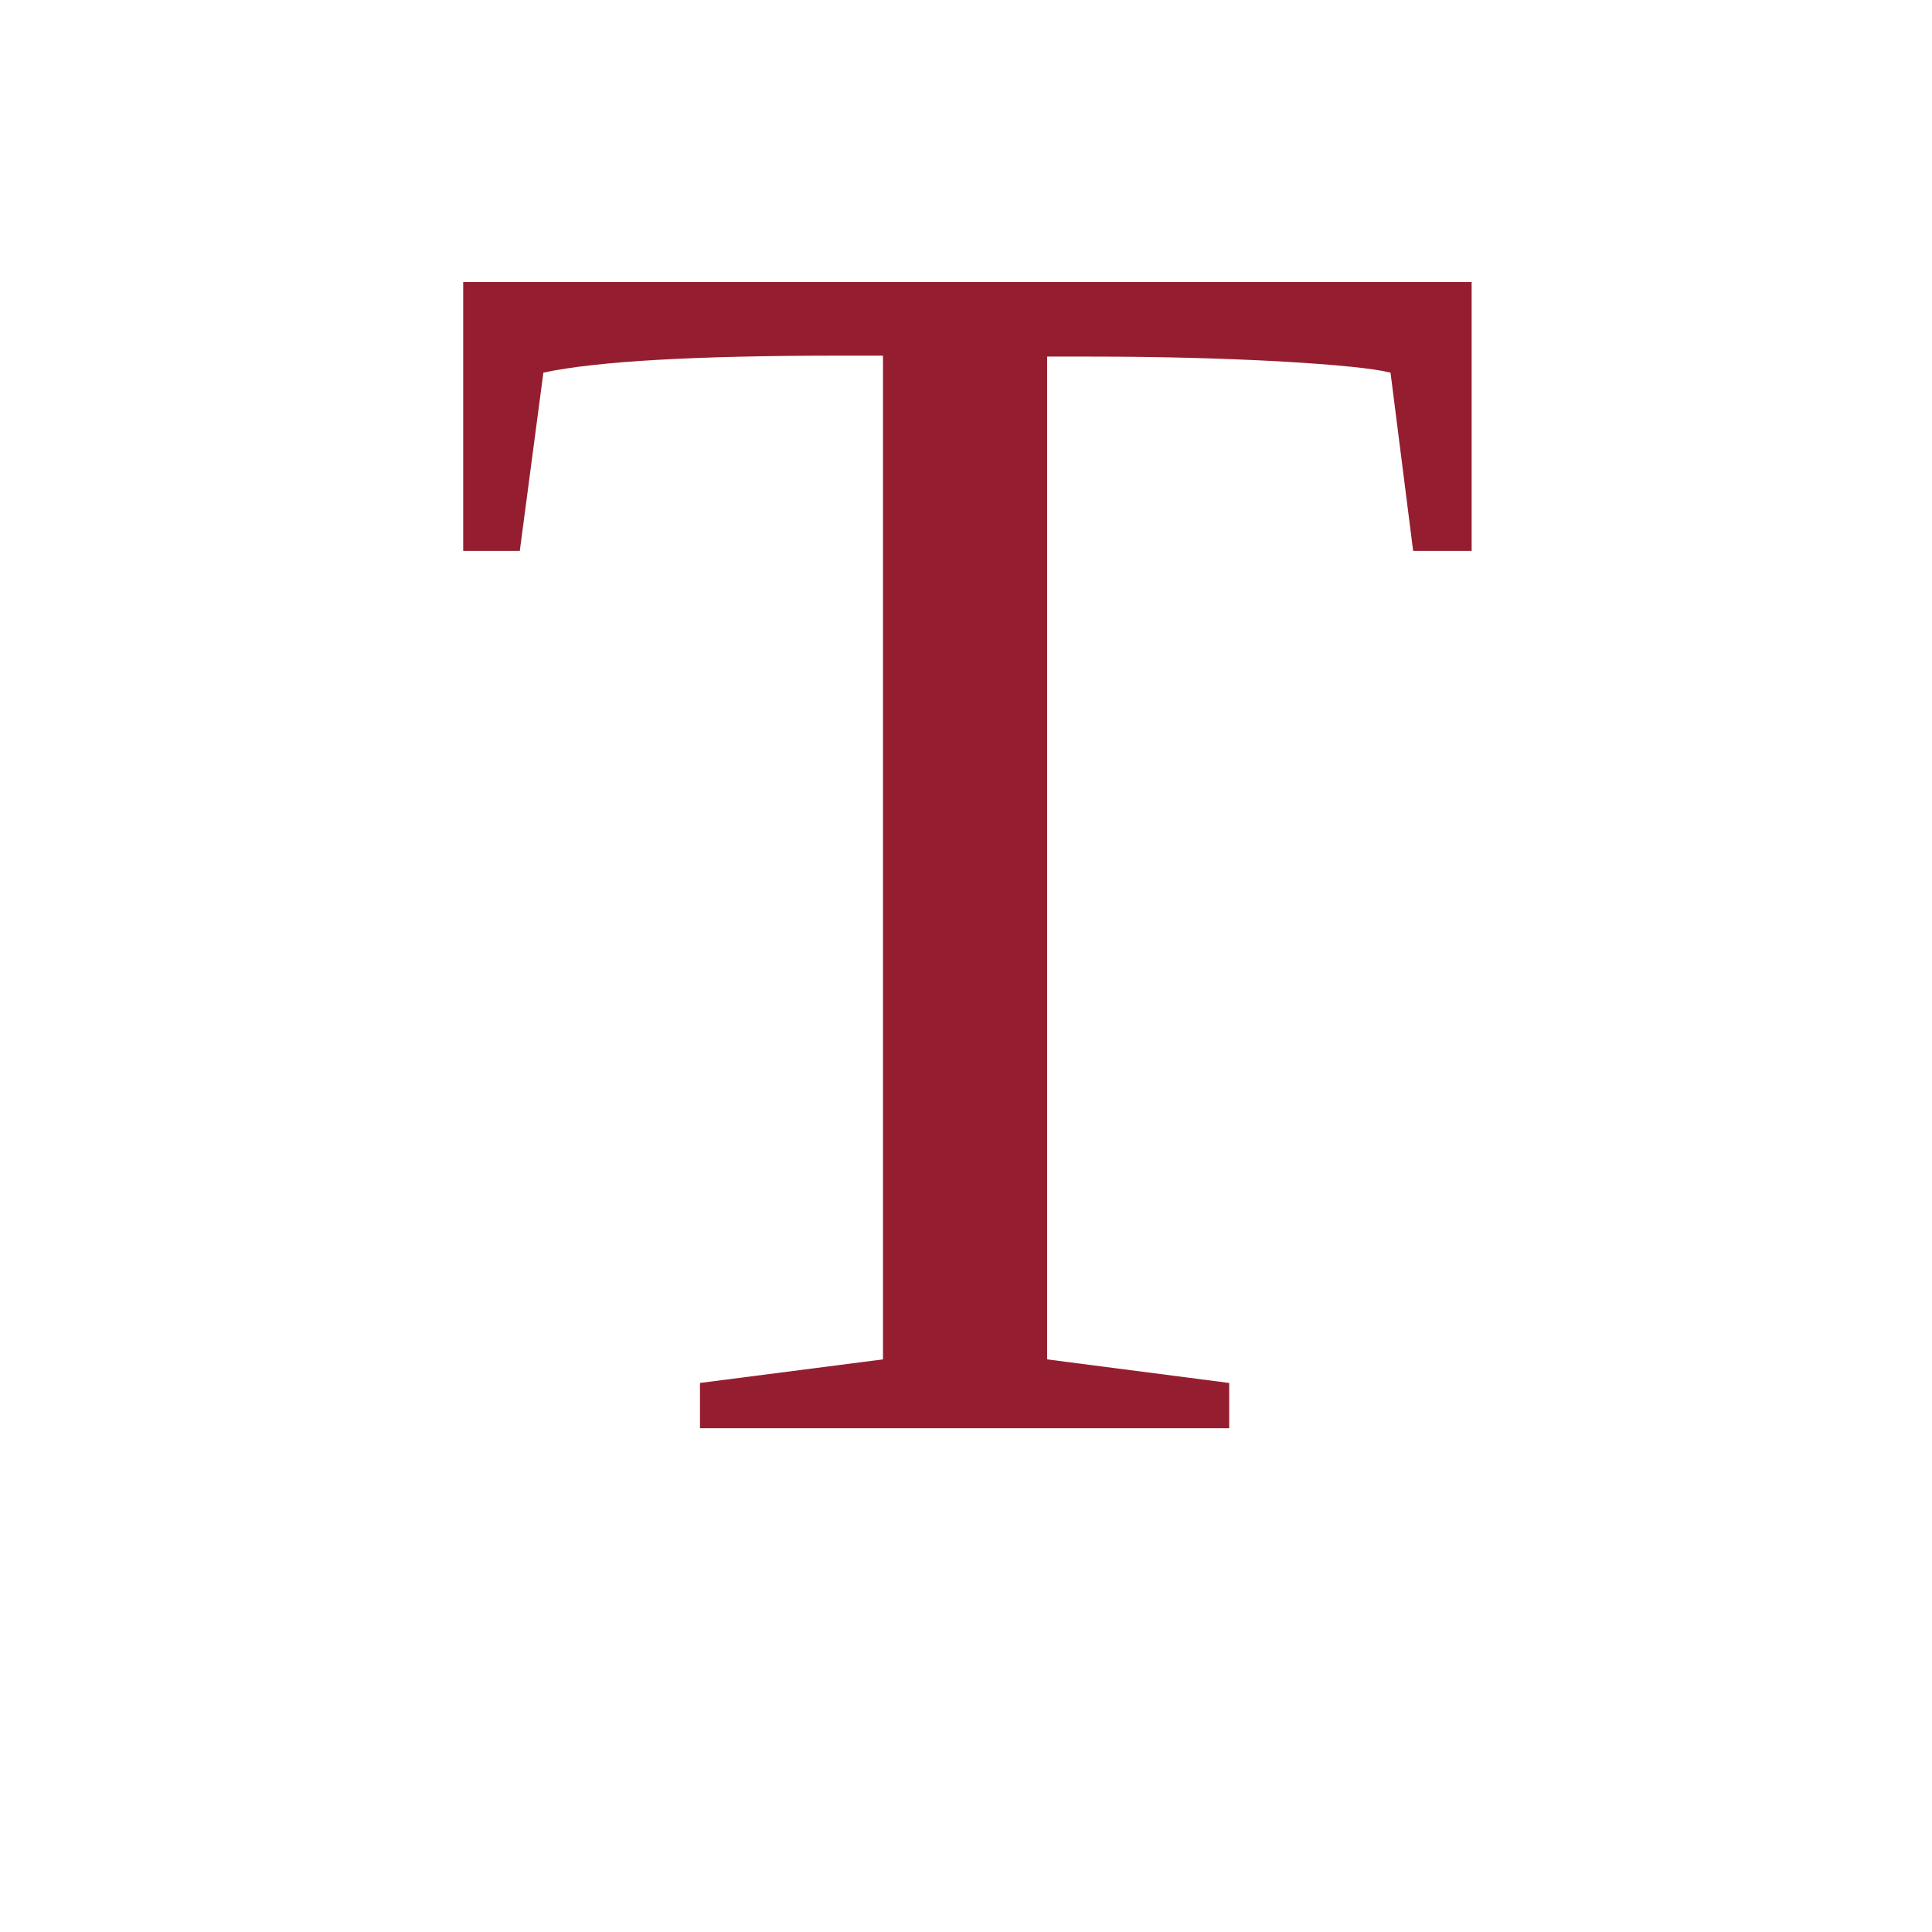
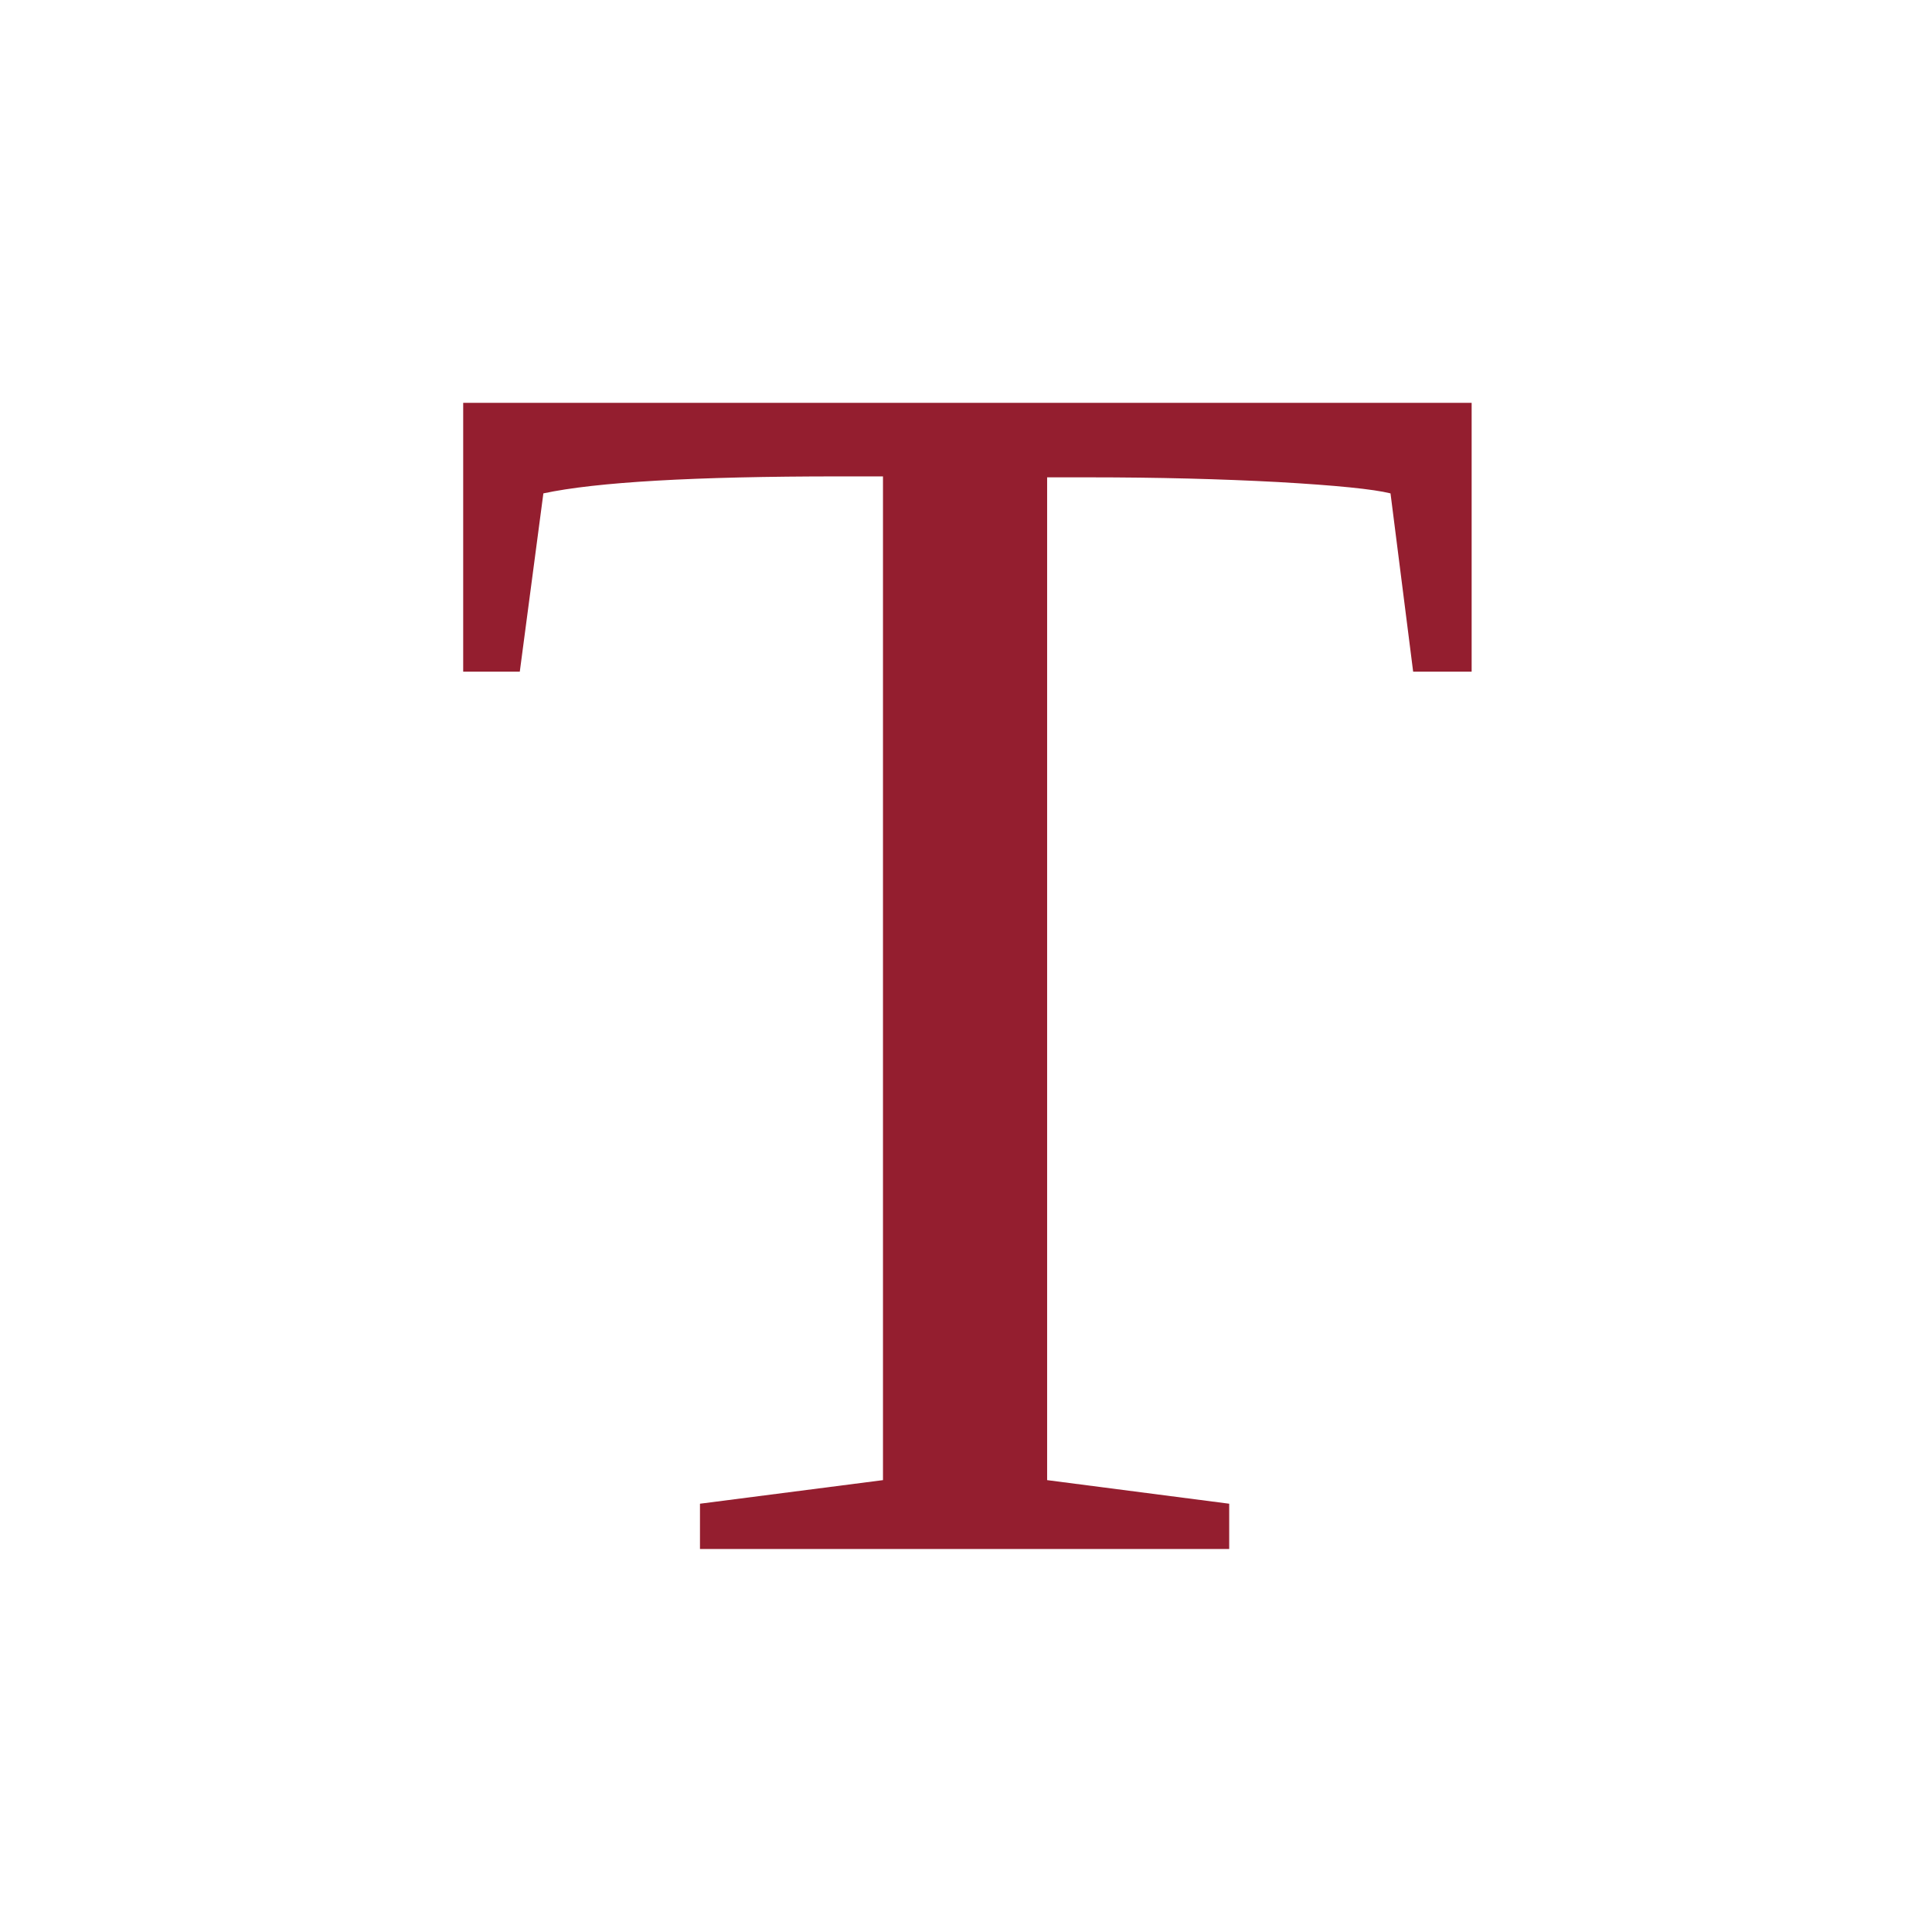
<svg xmlns="http://www.w3.org/2000/svg" width="32" height="32" viewBox="0 0 32 32">
-   <text x="16" y="17" text-anchor="middle" dominant-baseline="middle" font-family="Georgia, 'Times New Roman', Times, serif" font-size="29" fill="#941E2F">T</text>
+   <text x="16" y="19" text-anchor="middle" dominant-baseline="middle" font-family="Georgia, 'Times New Roman', Times, serif" font-size="29" fill="#941E2F">T</text>
</svg>
